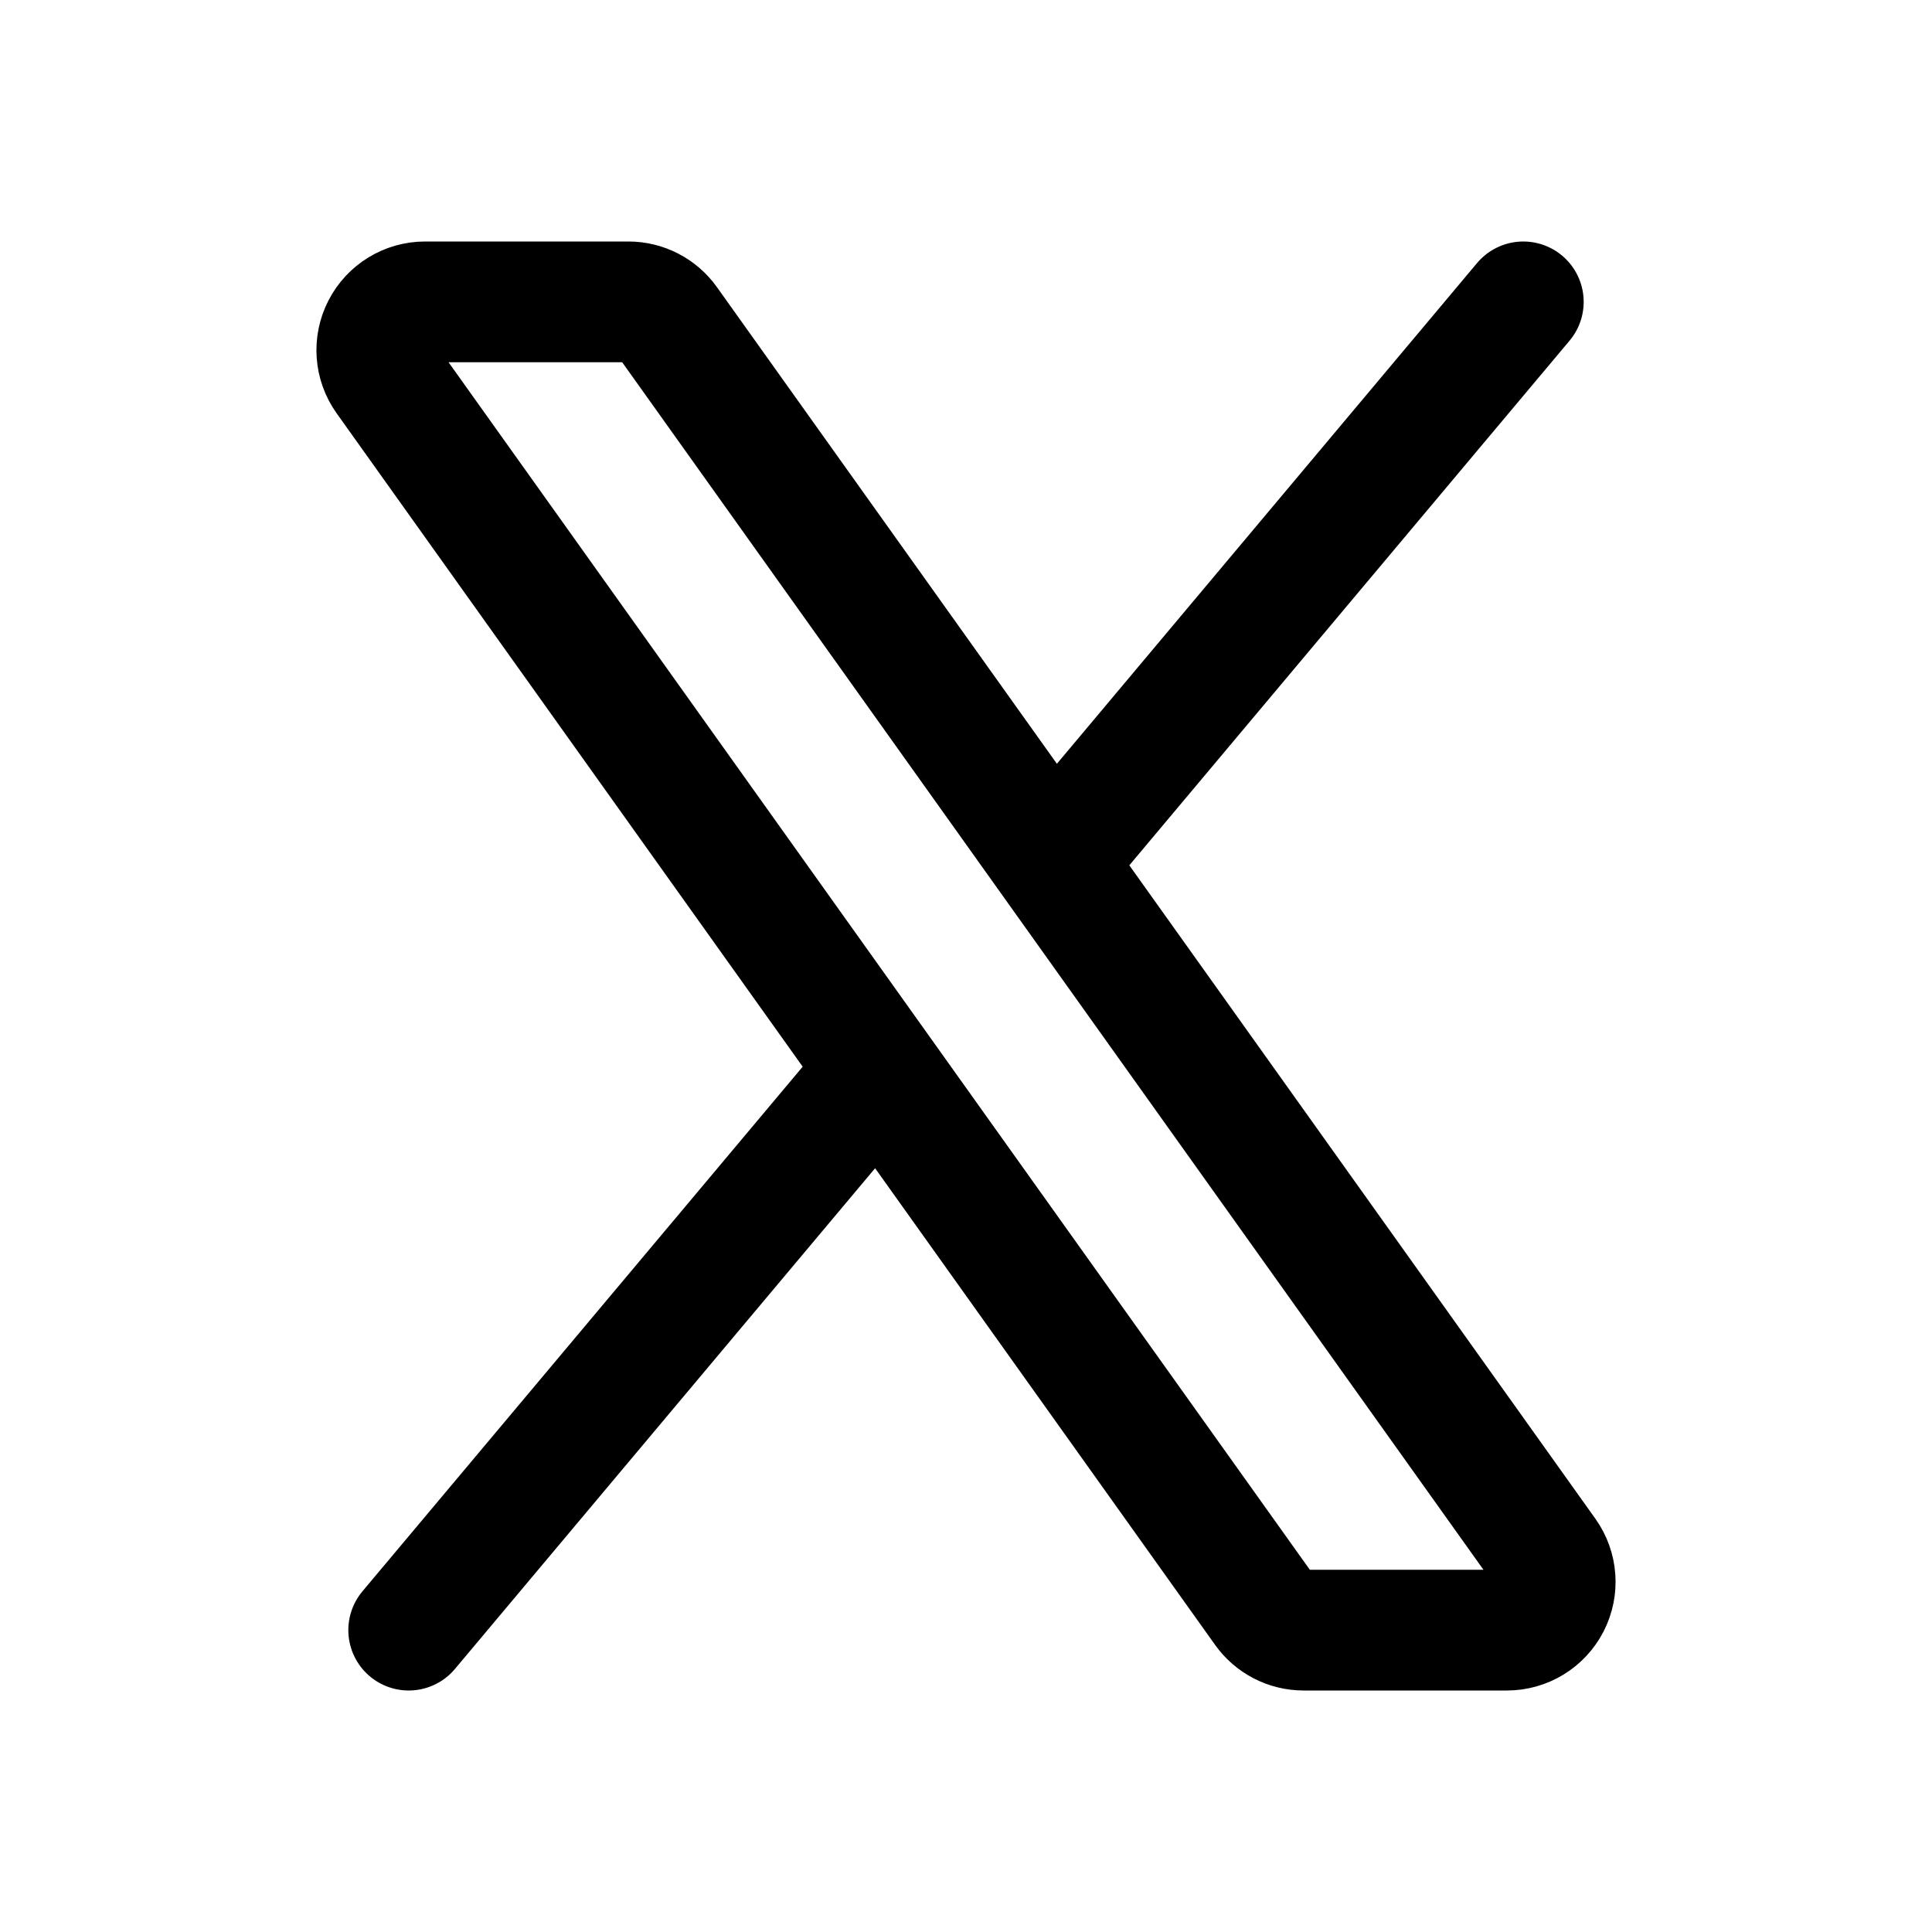
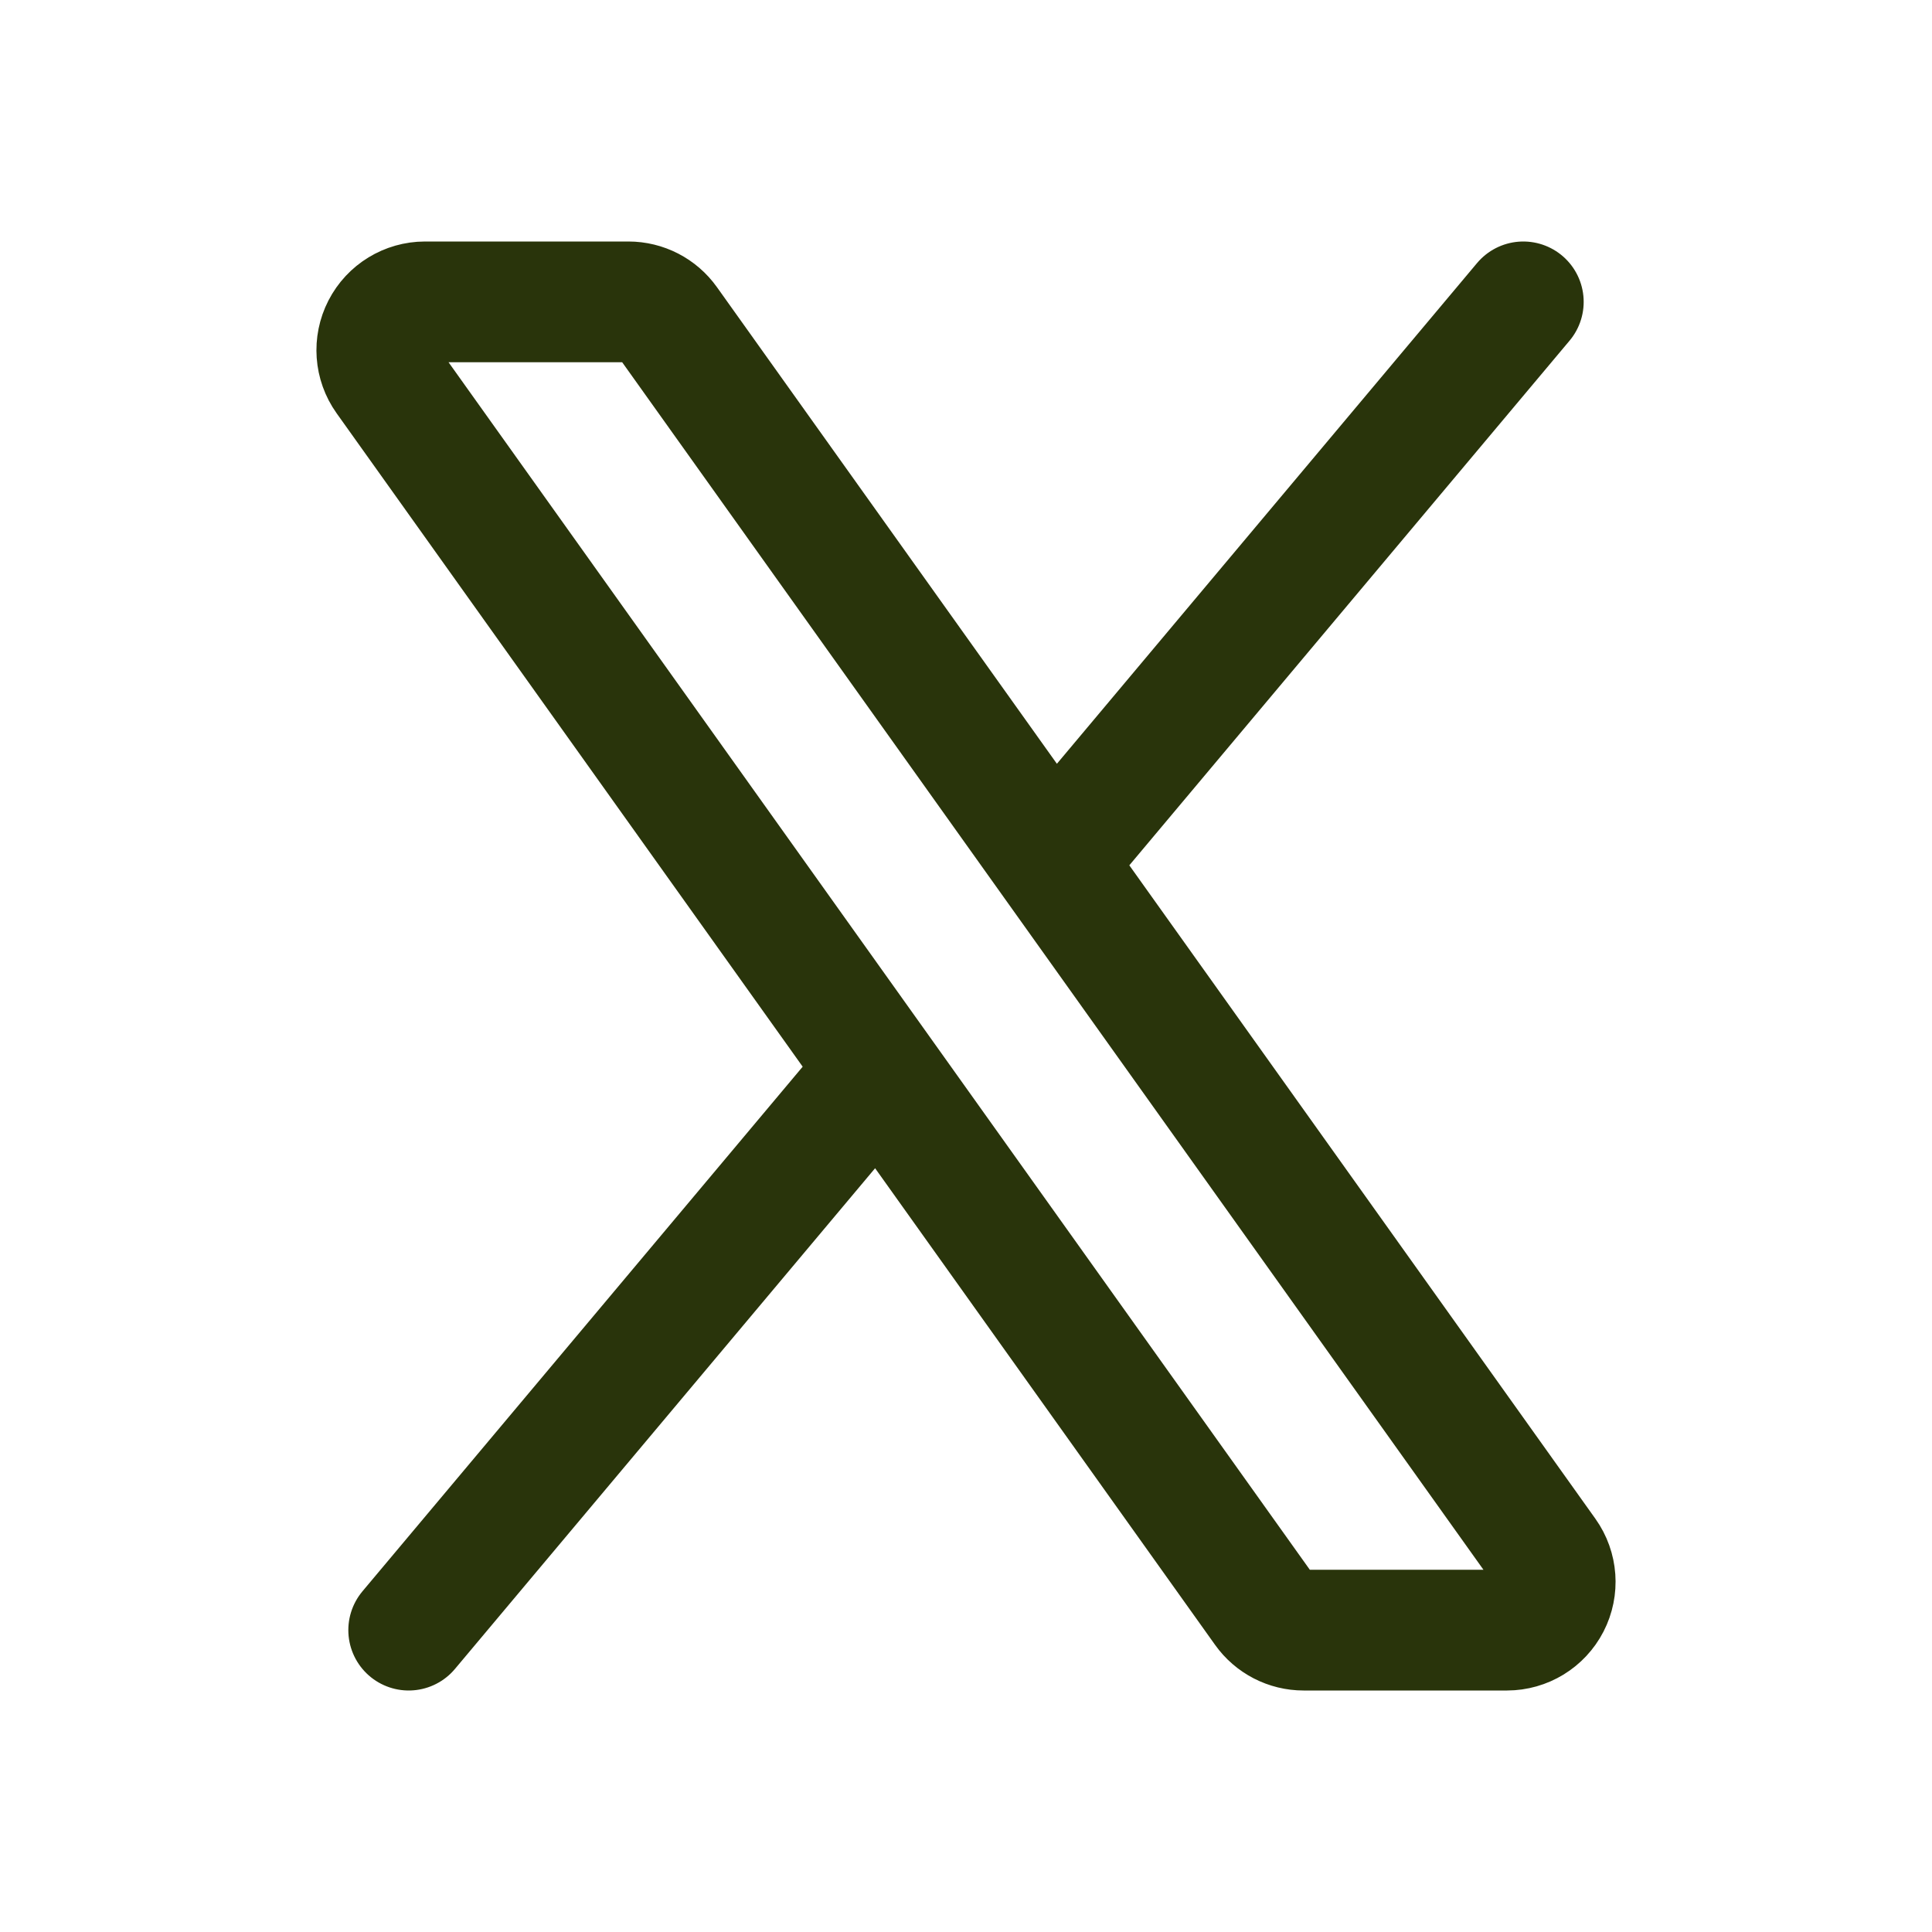
<svg xmlns="http://www.w3.org/2000/svg" width="32" height="32" viewBox="0 0 24 24">
-   <path fill="none" stroke="currentColor" stroke-linecap="round" stroke-linejoin="round" stroke-width="1.5" d="m13.081 10.712l-4.786-6.71a.6.6 0 0 0-.489-.252H5.28a.6.6 0 0 0-.488.948l6.127 8.59m2.162-2.576l6.127 8.59a.6.6 0 0 1-.488.948h-2.526a.6.6 0 0 1-.489-.252l-4.786-6.71m2.162-2.576l5.842-6.962m-8.004 9.538L5.077 20.25" />
+   <path fill="none" stroke="#29340b" stroke-linecap="round" stroke-linejoin="round" stroke-width="1.5" d="m13.081 10.712l-4.786-6.71a.6.6 0 0 0-.489-.252H5.28a.6.6 0 0 0-.488.948l6.127 8.59m2.162-2.576l6.127 8.59a.6.6 0 0 1-.488.948h-2.526a.6.6 0 0 1-.489-.252l-4.786-6.71m2.162-2.576l5.842-6.962m-8.004 9.538L5.077 20.25" />
</svg>
